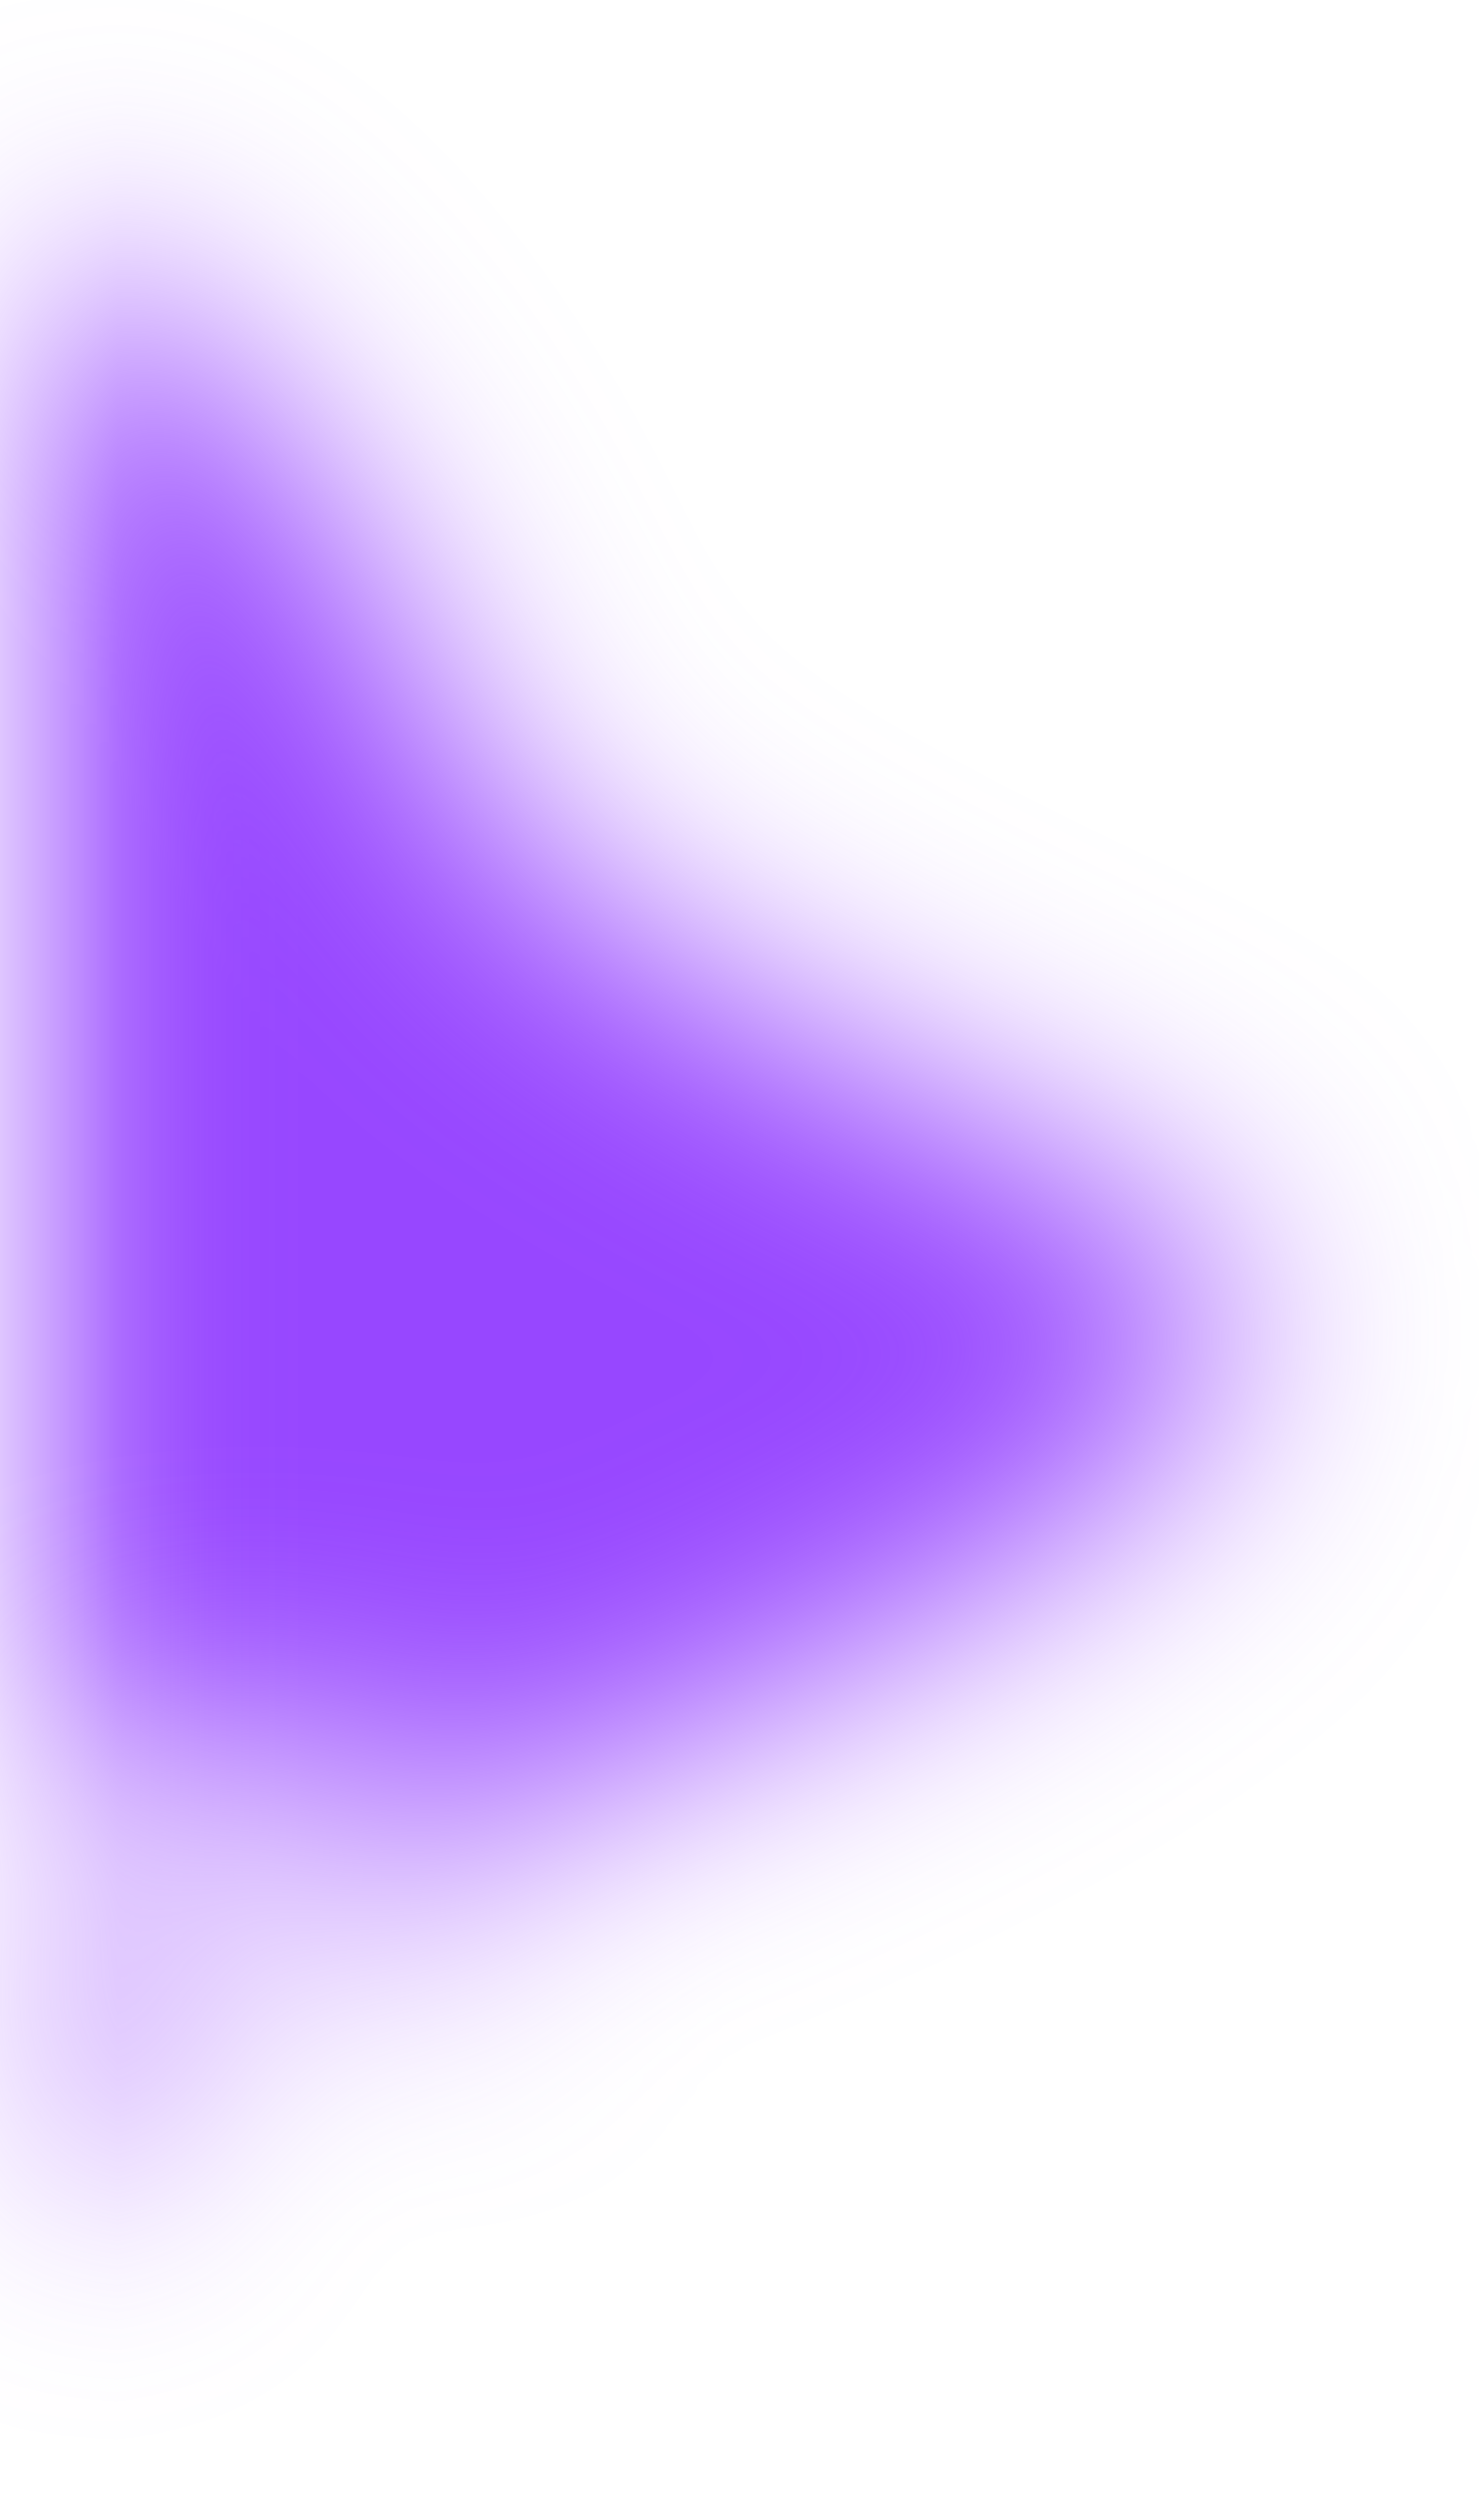
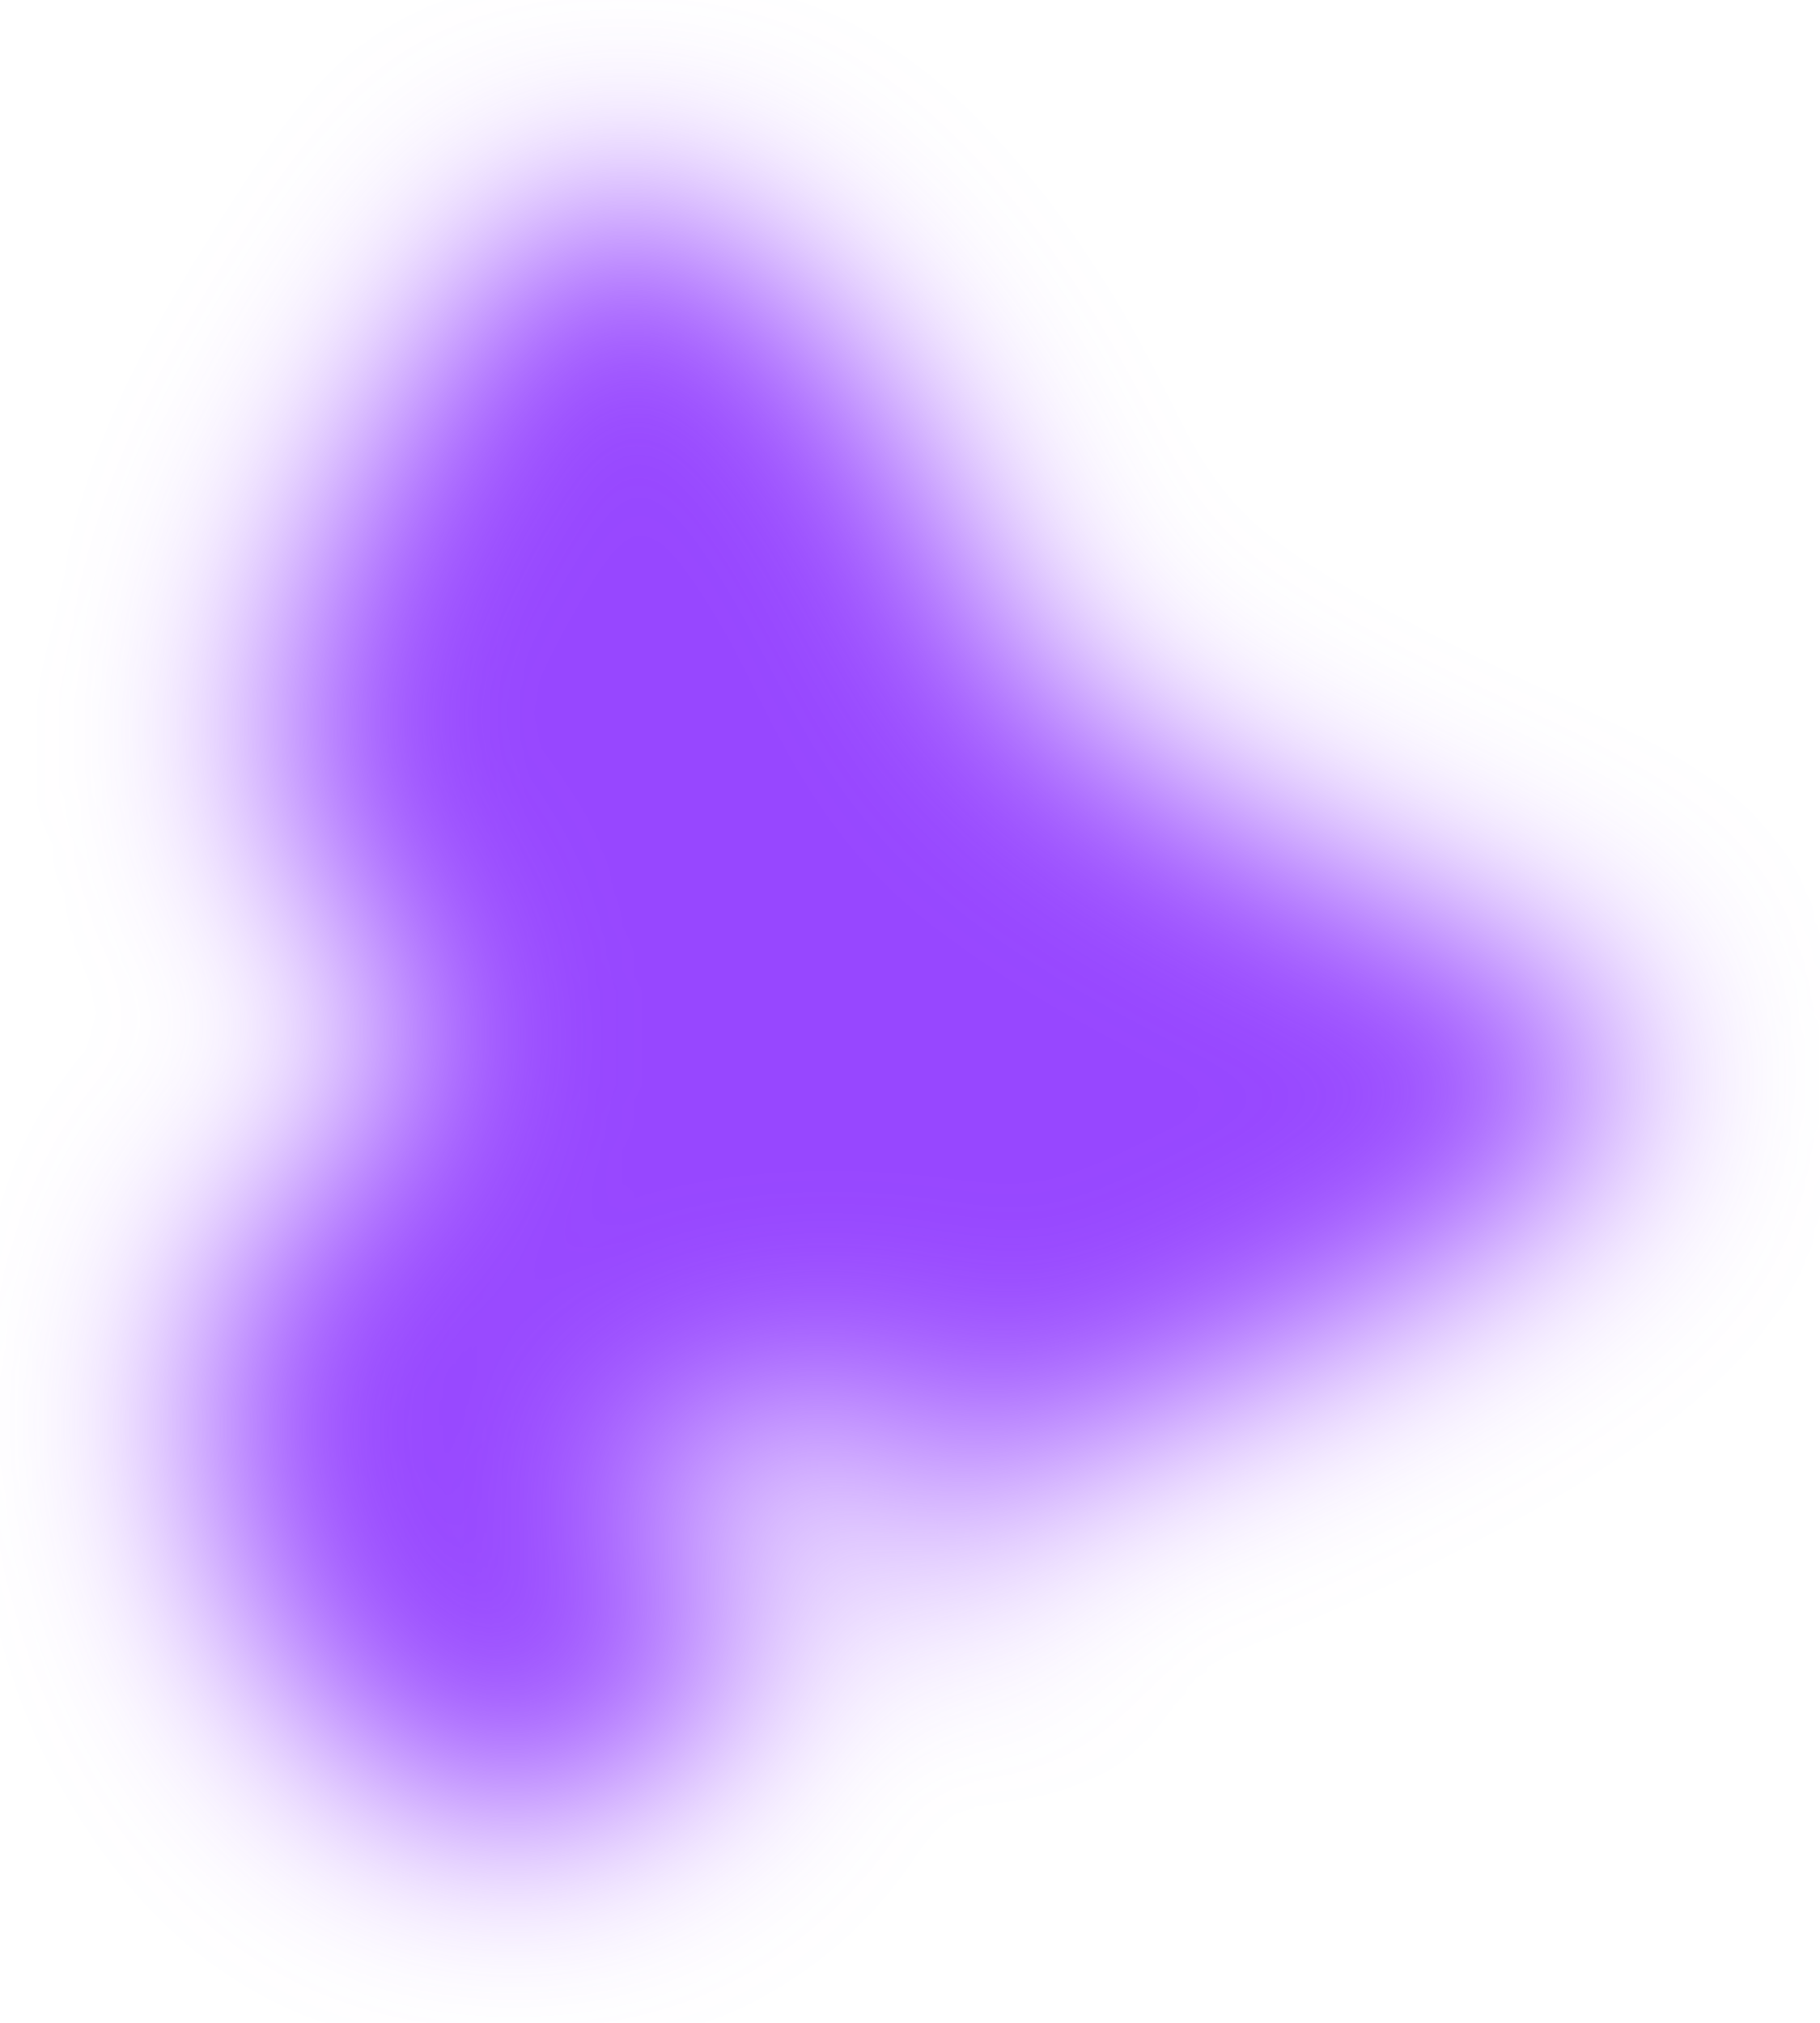
- <svg xmlns="http://www.w3.org/2000/svg" width="553" height="934" viewBox="0 0 553 934" fill="none">
+ <svg xmlns="http://www.w3.org/2000/svg" width="839.942" height="934" viewBox="-287.557 0 839.942 934" fill="none">
  <g filter="url(#filter0_f_105_313)">
    <path d="M163.108 685.123C146.329 691.167 130.14 696.702 114.971 701.634C9.544 718.52 102.995 703.128 142.471 731.494C161.937 745.482 173.875 713.692 163.108 685.123C332.893 623.955 563.095 510.49 408.195 439.211C195.434 341.307 187.194 318.741 154.979 247.294C122.764 175.846 11.021 20.681 -65.31 131.989C-141.64 243.298 -163.148 294.194 -160.117 362.07C-157.086 429.945 -26.752 458.556 -150.337 553.701C-273.922 648.846 -112.995 933.605 20.5 810.557C153.995 687.51 -107.579 720.951 41.443 660.456C116.981 629.791 152.041 655.755 163.108 685.123Z" fill="#9747FF" />
  </g>
  <defs>
    <filter id="filter0_f_105_313" x="-287.557" y="0" width="839.942" height="933.897" filterUnits="userSpaceOnUse" color-interpolation-filters="sRGB">
      <feFlood flood-opacity="0" result="BackgroundImageFix" />
      <feBlend mode="normal" in="SourceGraphic" in2="BackgroundImageFix" result="shape" />
      <feGaussianBlur stdDeviation="46.5" result="effect1_foregroundBlur_105_313" />
    </filter>
  </defs>
</svg>
